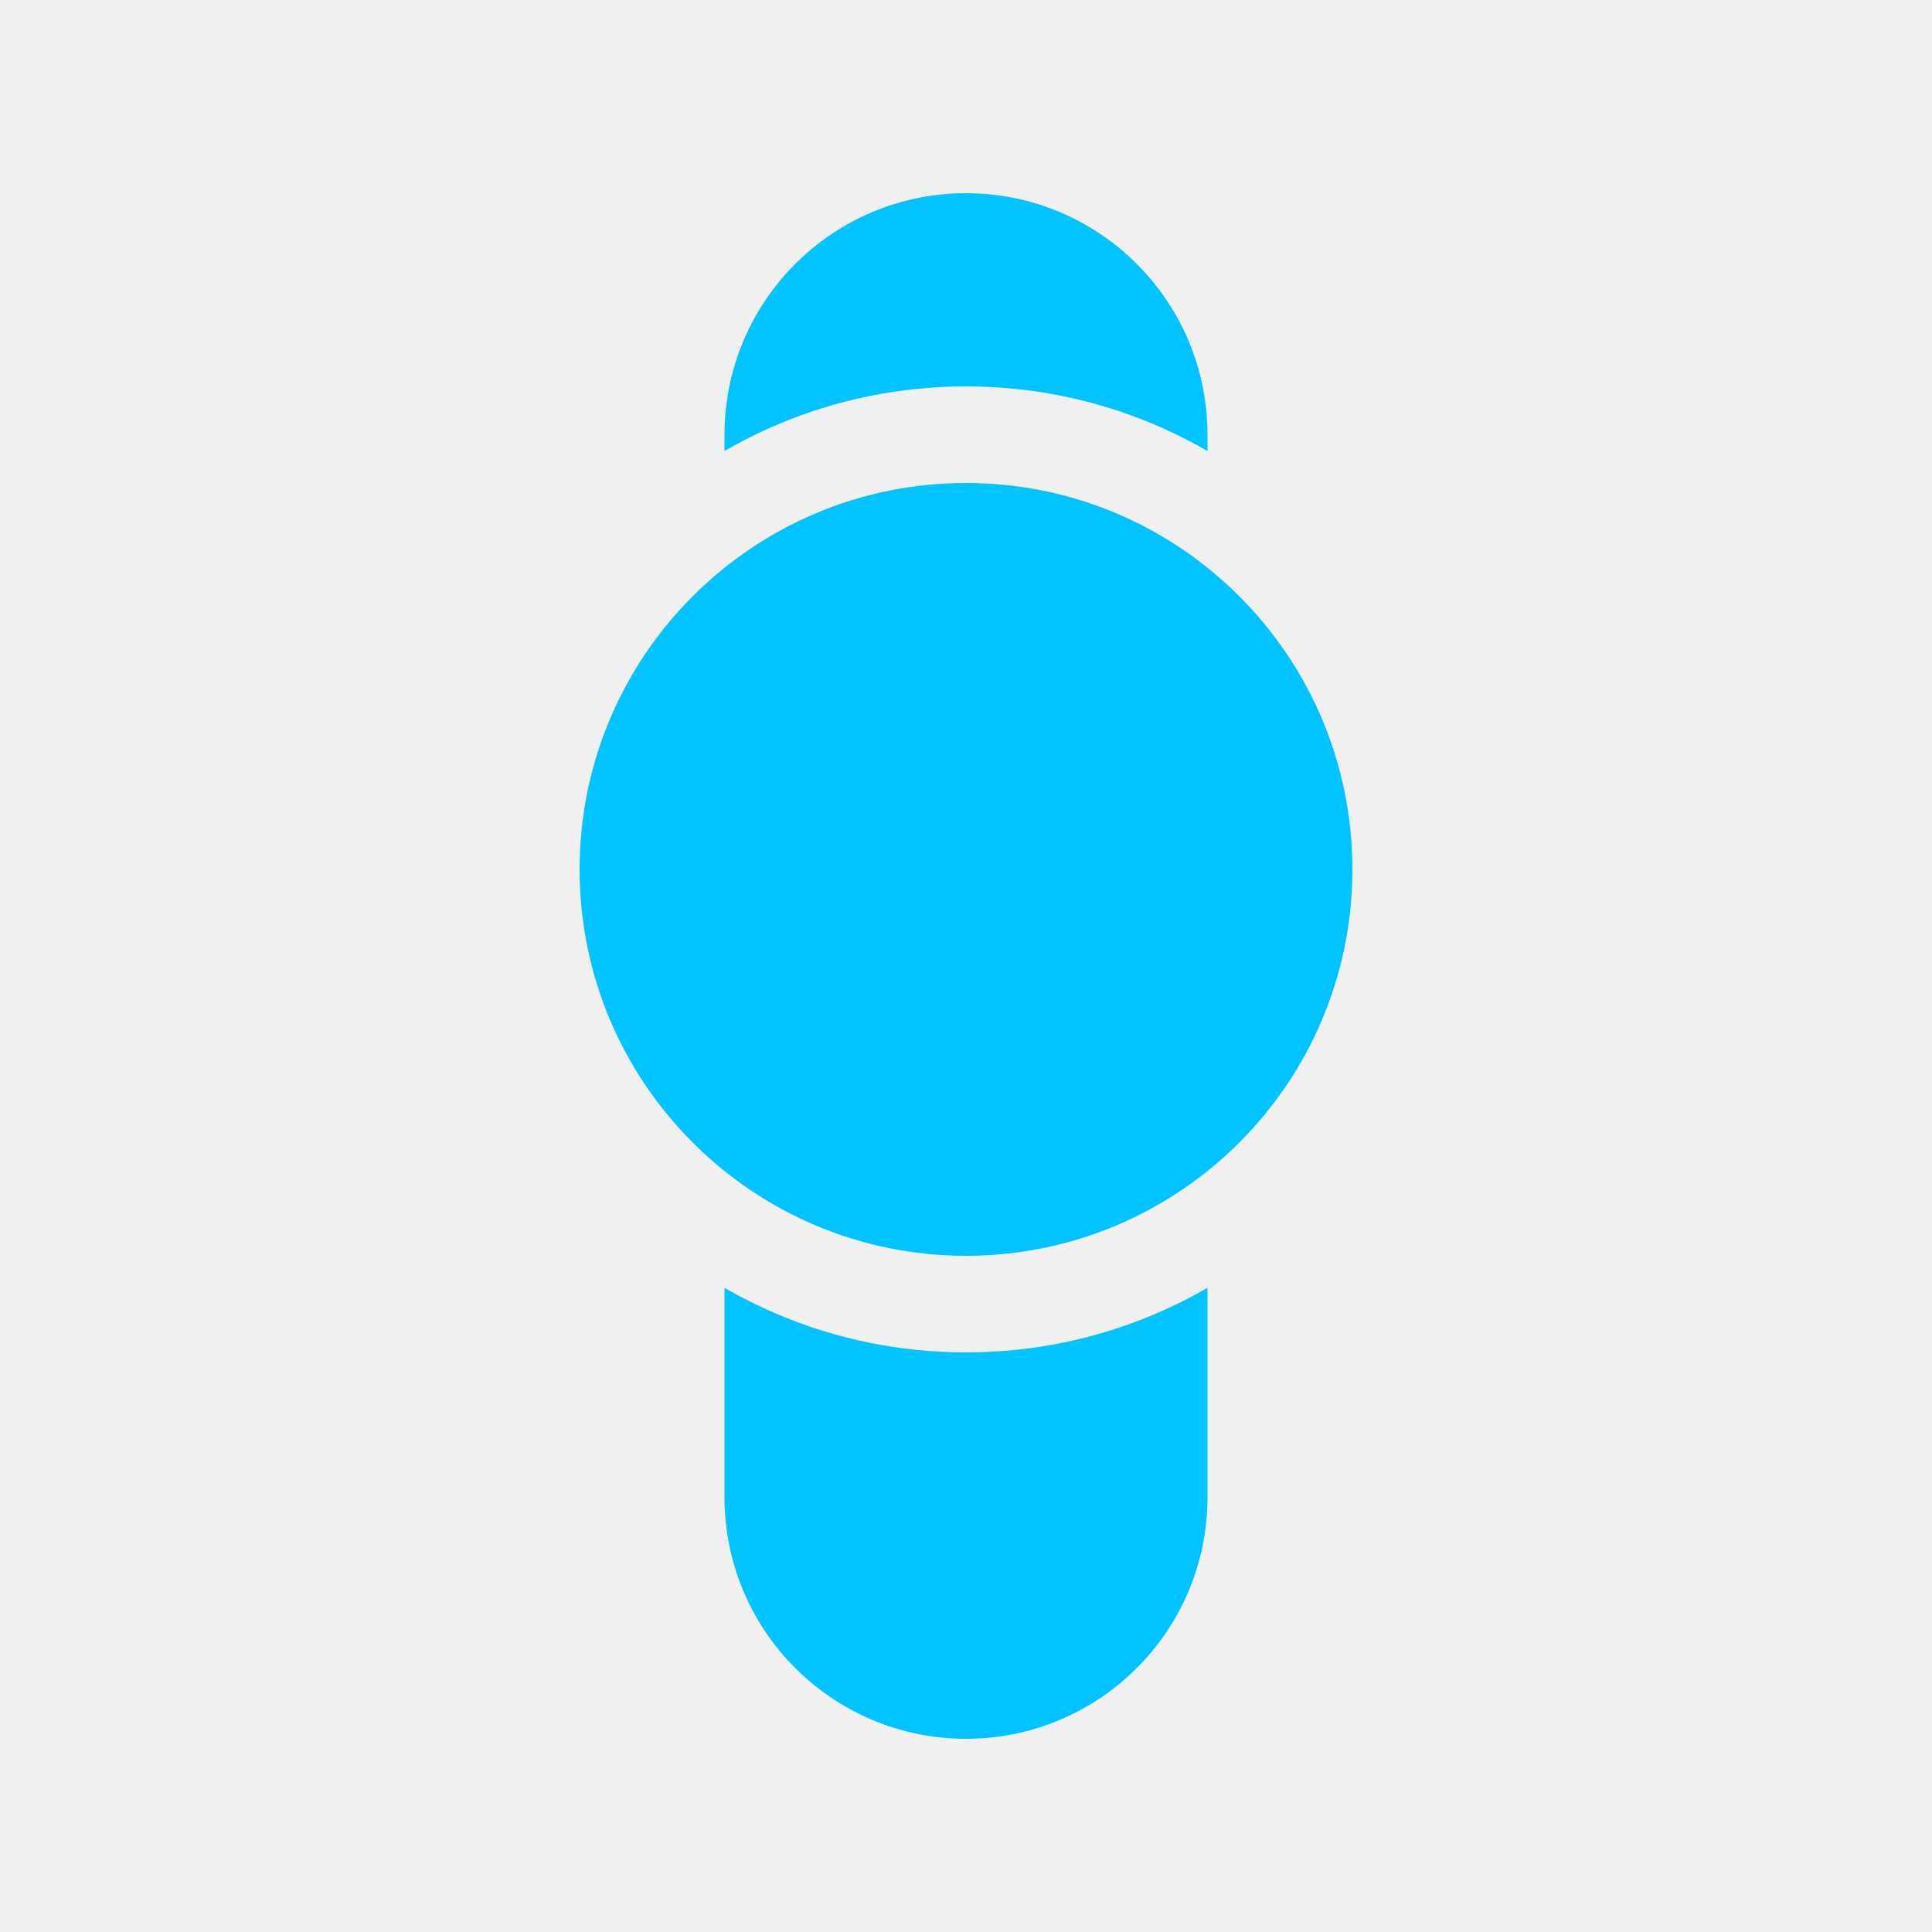
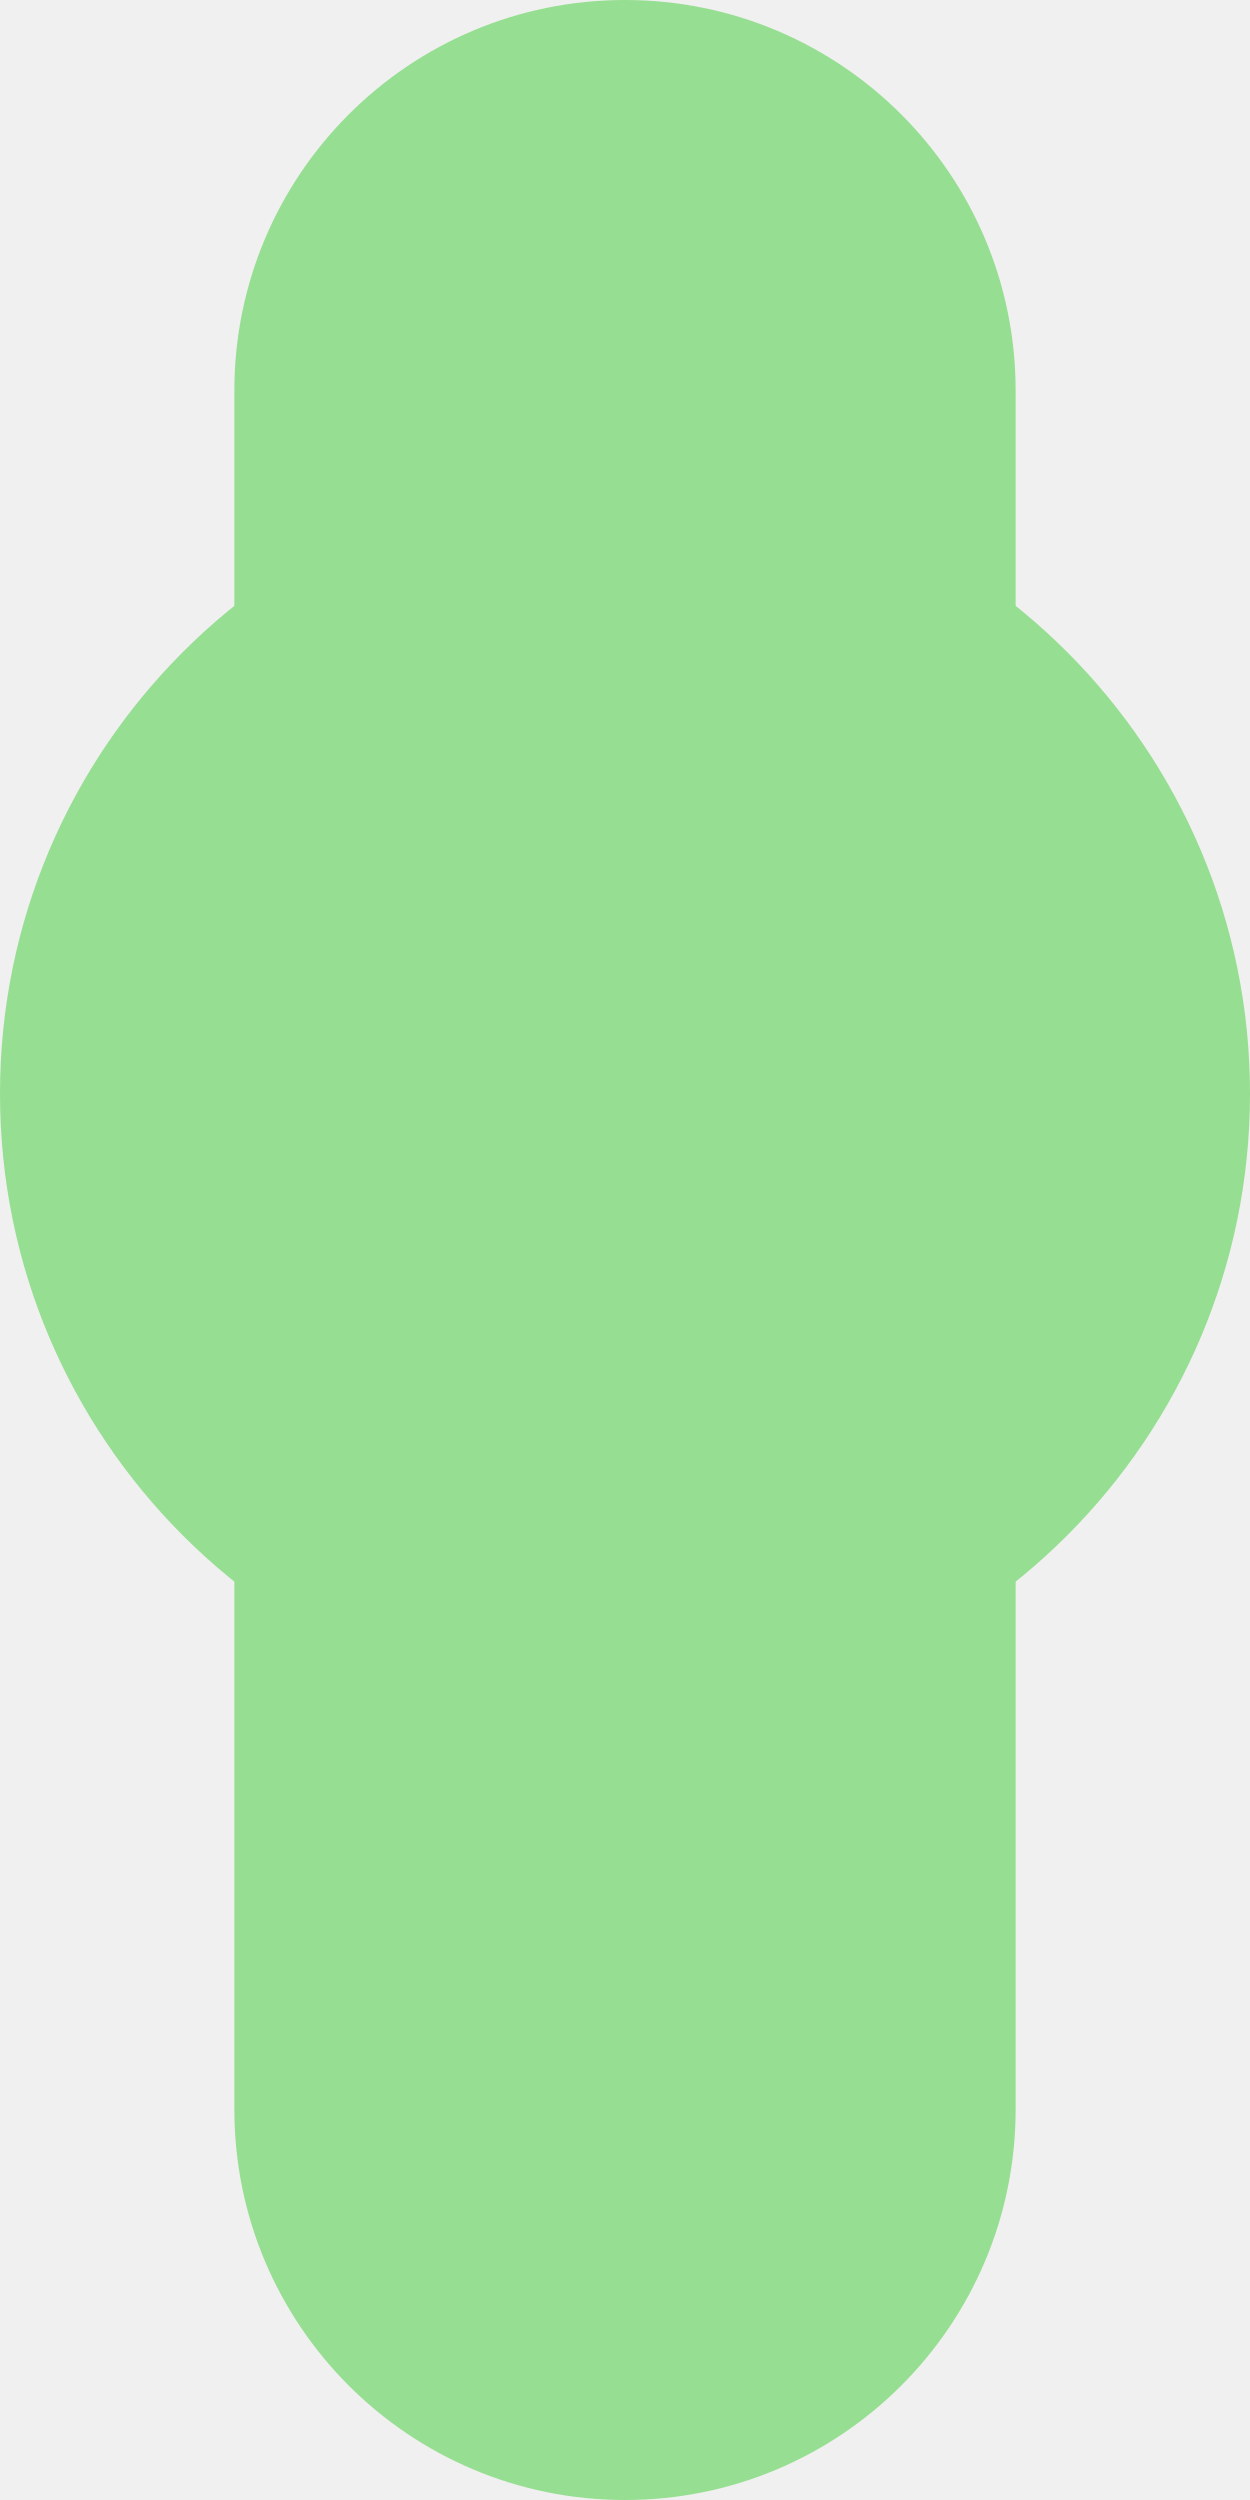
- <svg xmlns="http://www.w3.org/2000/svg" width="20px" height="20px" viewBox="0 0 20 20" version="1.1">
-   <defs />
-   <mask id="myMask">
-     <rect x="0" y="0" width="20" height="20" fill="white" />
-     <circle cx="10" cy="9" r="5" fill="black" />
-   </mask>
-   <g id="Page-1" stroke="none" stroke-width="1" fill="none" fill-rule="evenodd">
-     <g id="modify" fill="#00c3ff">
-       <rect x="7.5" y="2" width="5" height="16" rx="2.5" mask="url(#myMask)" />
-       <circle cx="10" cy="9" r="4" />
+ <svg xmlns="http://www.w3.org/2000/svg" version="1.1" width="8" height="16" viewBox="0,0,8,16">
+   <g transform="translate(-316,-172)">
+     <g fill="#96de91" fill-rule="evenodd" stroke="none" stroke-miterlimit="10">
+       <path d="M320,188c-1.381,0 -2.5,-1.119 -2.5,-2.5v-11c0,-1.381 1.119,-2.5 2.5,-2.5v0c1.381,0 2.5,1.119 2.5,2.5v11c0,1.381 -1.119,2.5 -2.5,2.5z" />
+       <path d="M316,179c0,-2.209 1.791,-4 4,-4c2.209,0 4,1.791 4,4c0,2.209 -1.791,4 -4,4c-2.209,0 -4,-1.791 -4,-4z" />
    </g>
  </g>
</svg>
